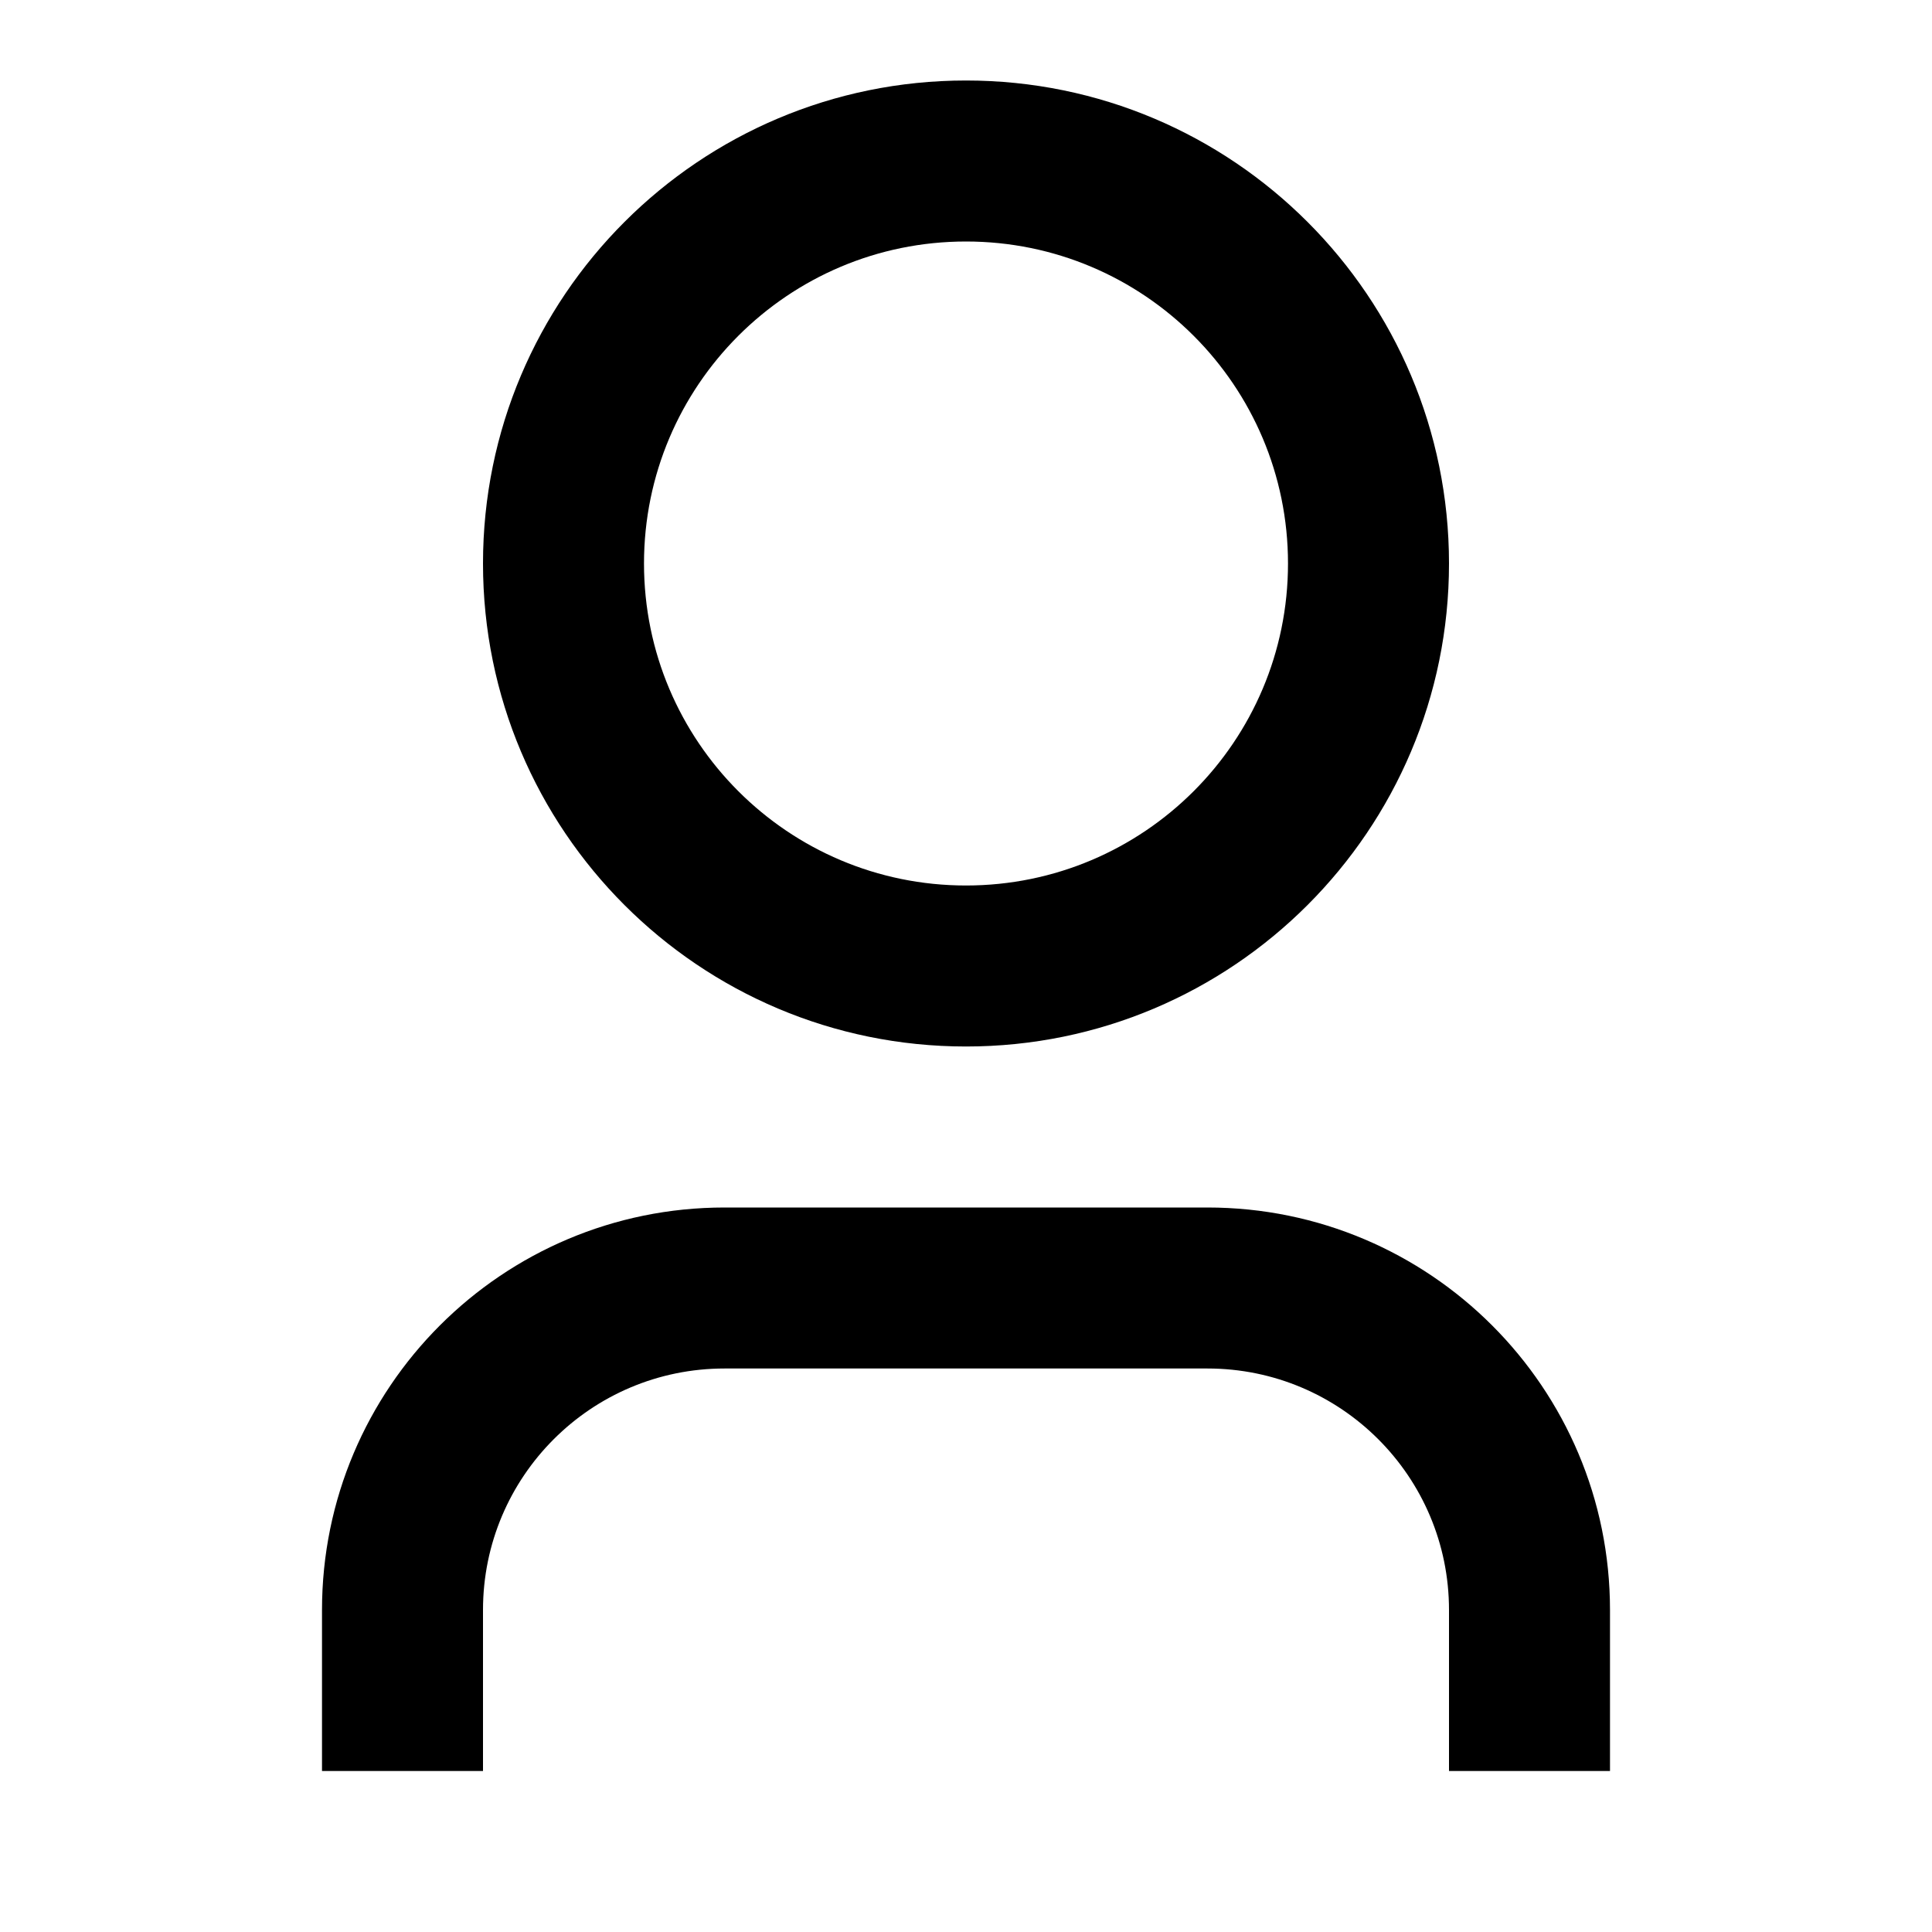
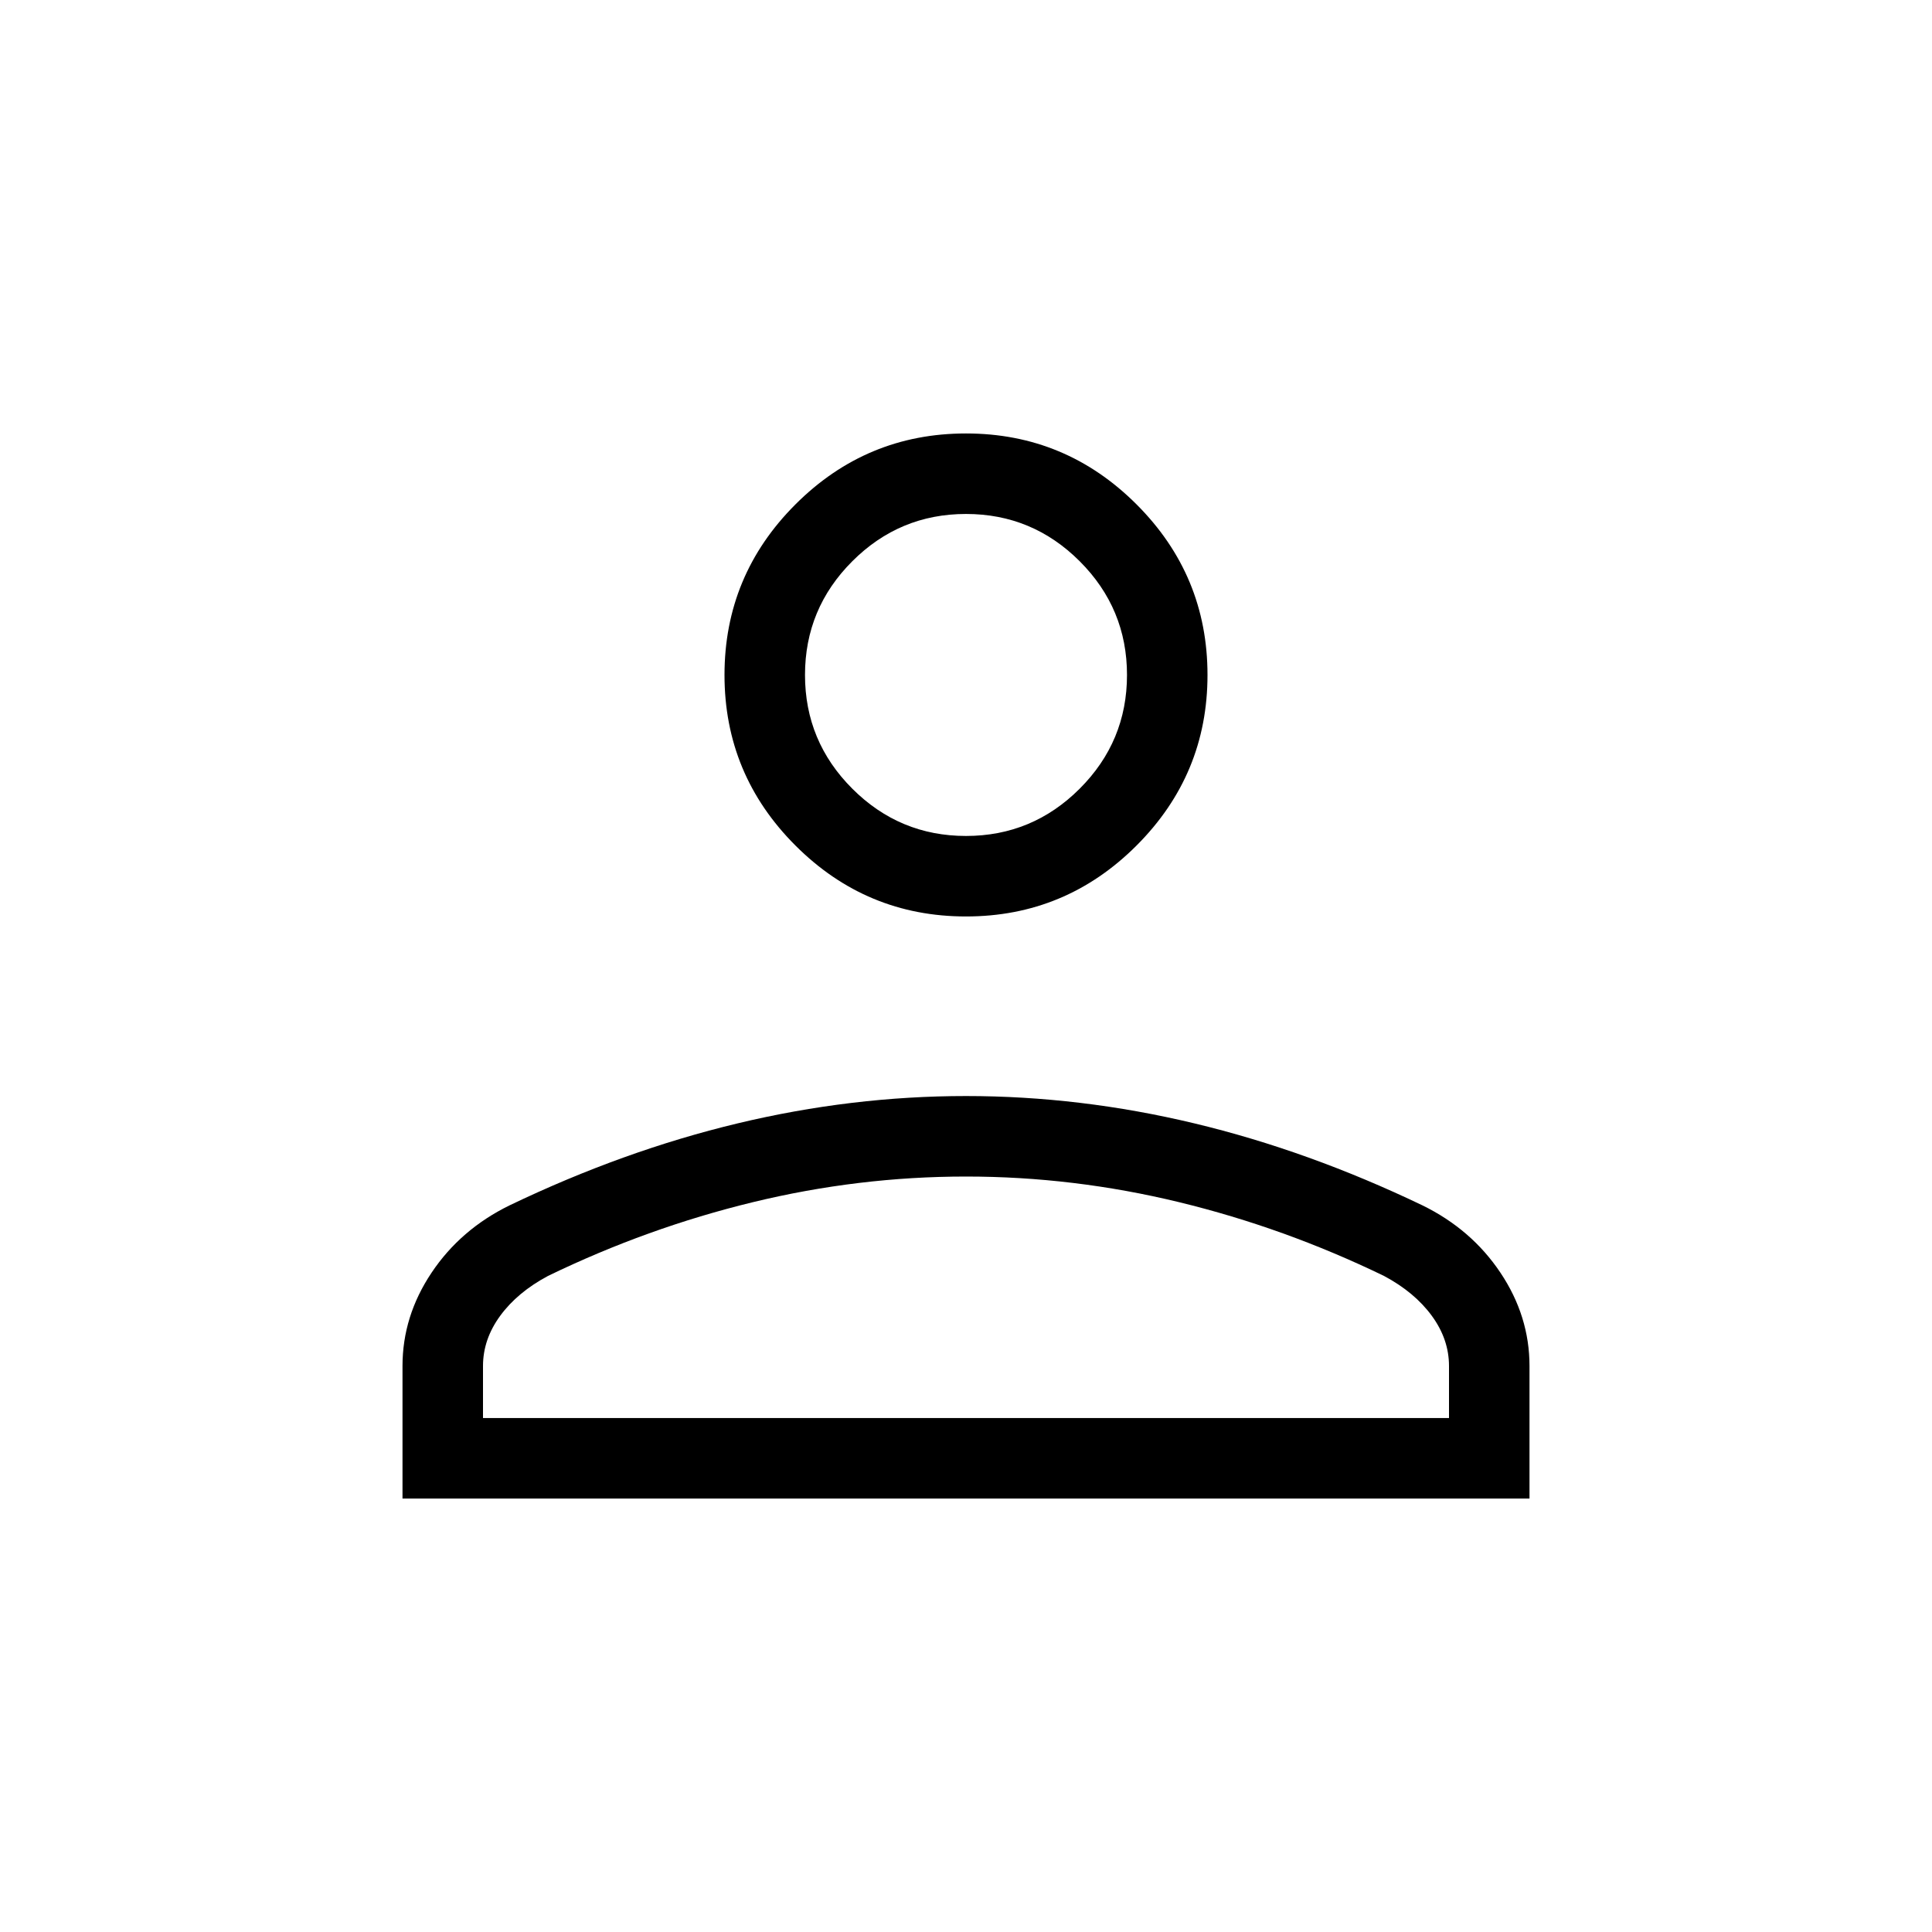
- <svg xmlns="http://www.w3.org/2000/svg" viewBox="0 0 24 24" fill="currentColor">
-   <path d="M20 22H18V20C18 18.343 16.657 17 15 17H9C7.343 17 6 18.343 6 20V22H4V20C4 17.239 6.239 15 9 15H15C17.761 15 20 17.239 20 20V22ZM12 13C8.686 13 6 10.314 6 7C6 3.686 8.686 1 12 1C15.314 1 18 3.686 18 7C18 10.314 15.314 13 12 13ZM12 11C14.209 11 16 9.209 16 7C16 4.791 14.209 3 12 3C9.791 3 8 4.791 8 7C8 9.209 9.791 11 12 11Z" />
+ <svg xmlns="http://www.w3.org/2000/svg" height="24" viewBox="0 -960 960 960" width="24">
+   <path d="M480-504.615q-49.5 0-84.75-35.25T360-624.615q0-49.501 35.25-84.751 35.25-35.25 84.75-35.25t84.75 35.25Q600-674.116 600-624.615q0 49.5-35.25 84.75T480-504.615ZM200-215.384v-65.847q0-24.769 14.423-46.346 14.423-21.577 38.808-33.5 56.615-27.154 113.307-40.731Q423.231-415.385 480-415.385q56.769 0 113.462 13.577 56.692 13.577 113.307 40.731 24.385 11.923 38.808 33.5Q760-306 760-281.231v65.847H200Zm40-40.001h480v-25.846q0-13.307-8.577-25-8.577-11.692-23.731-19.769-49.384-23.923-101.836-36.654Q533.405-375.385 480-375.385q-53.405 0-105.856 12.731Q321.692-349.923 272.308-326q-15.154 8.077-23.731 19.769-8.577 11.693-8.577 25v25.846Zm240-289.23q33 0 56.5-23.5t23.5-56.5q0-33-23.5-56.5t-56.5-23.5q-33 0-56.5 23.5t-23.5 56.5q0 33 23.5 56.5t56.5 23.5Zm0-80Zm0 369.23Z" />
</svg>
